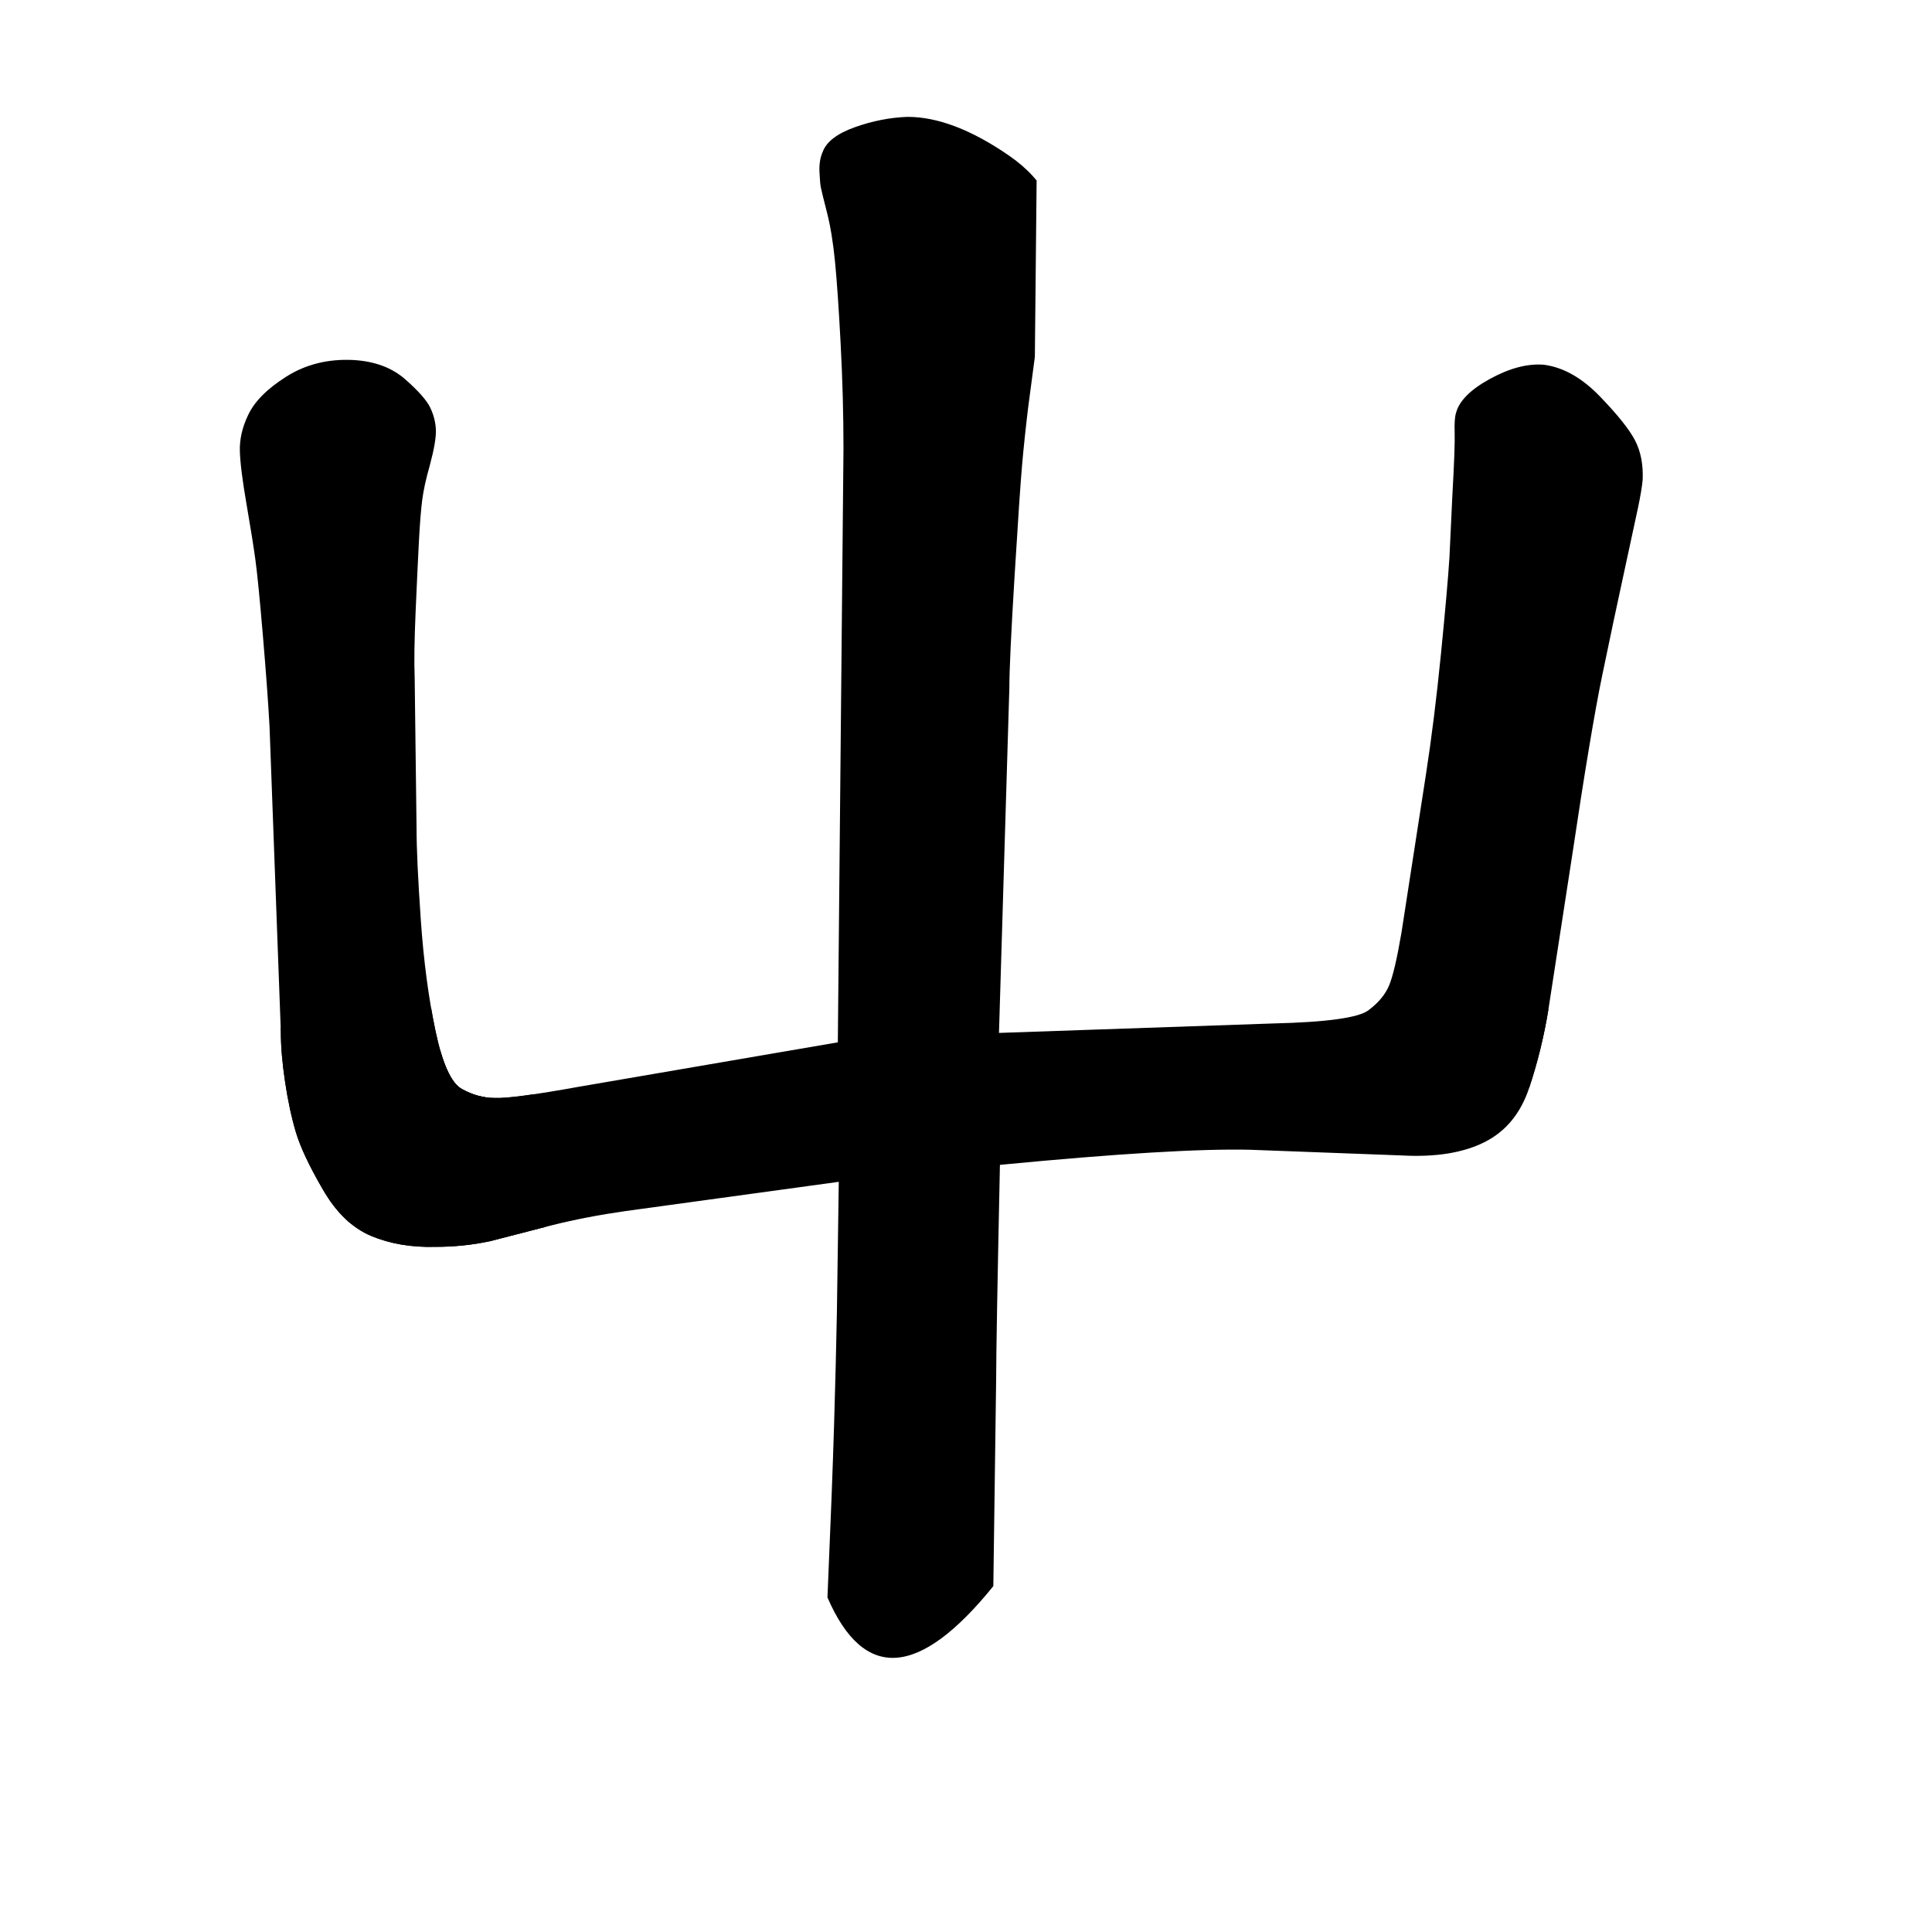
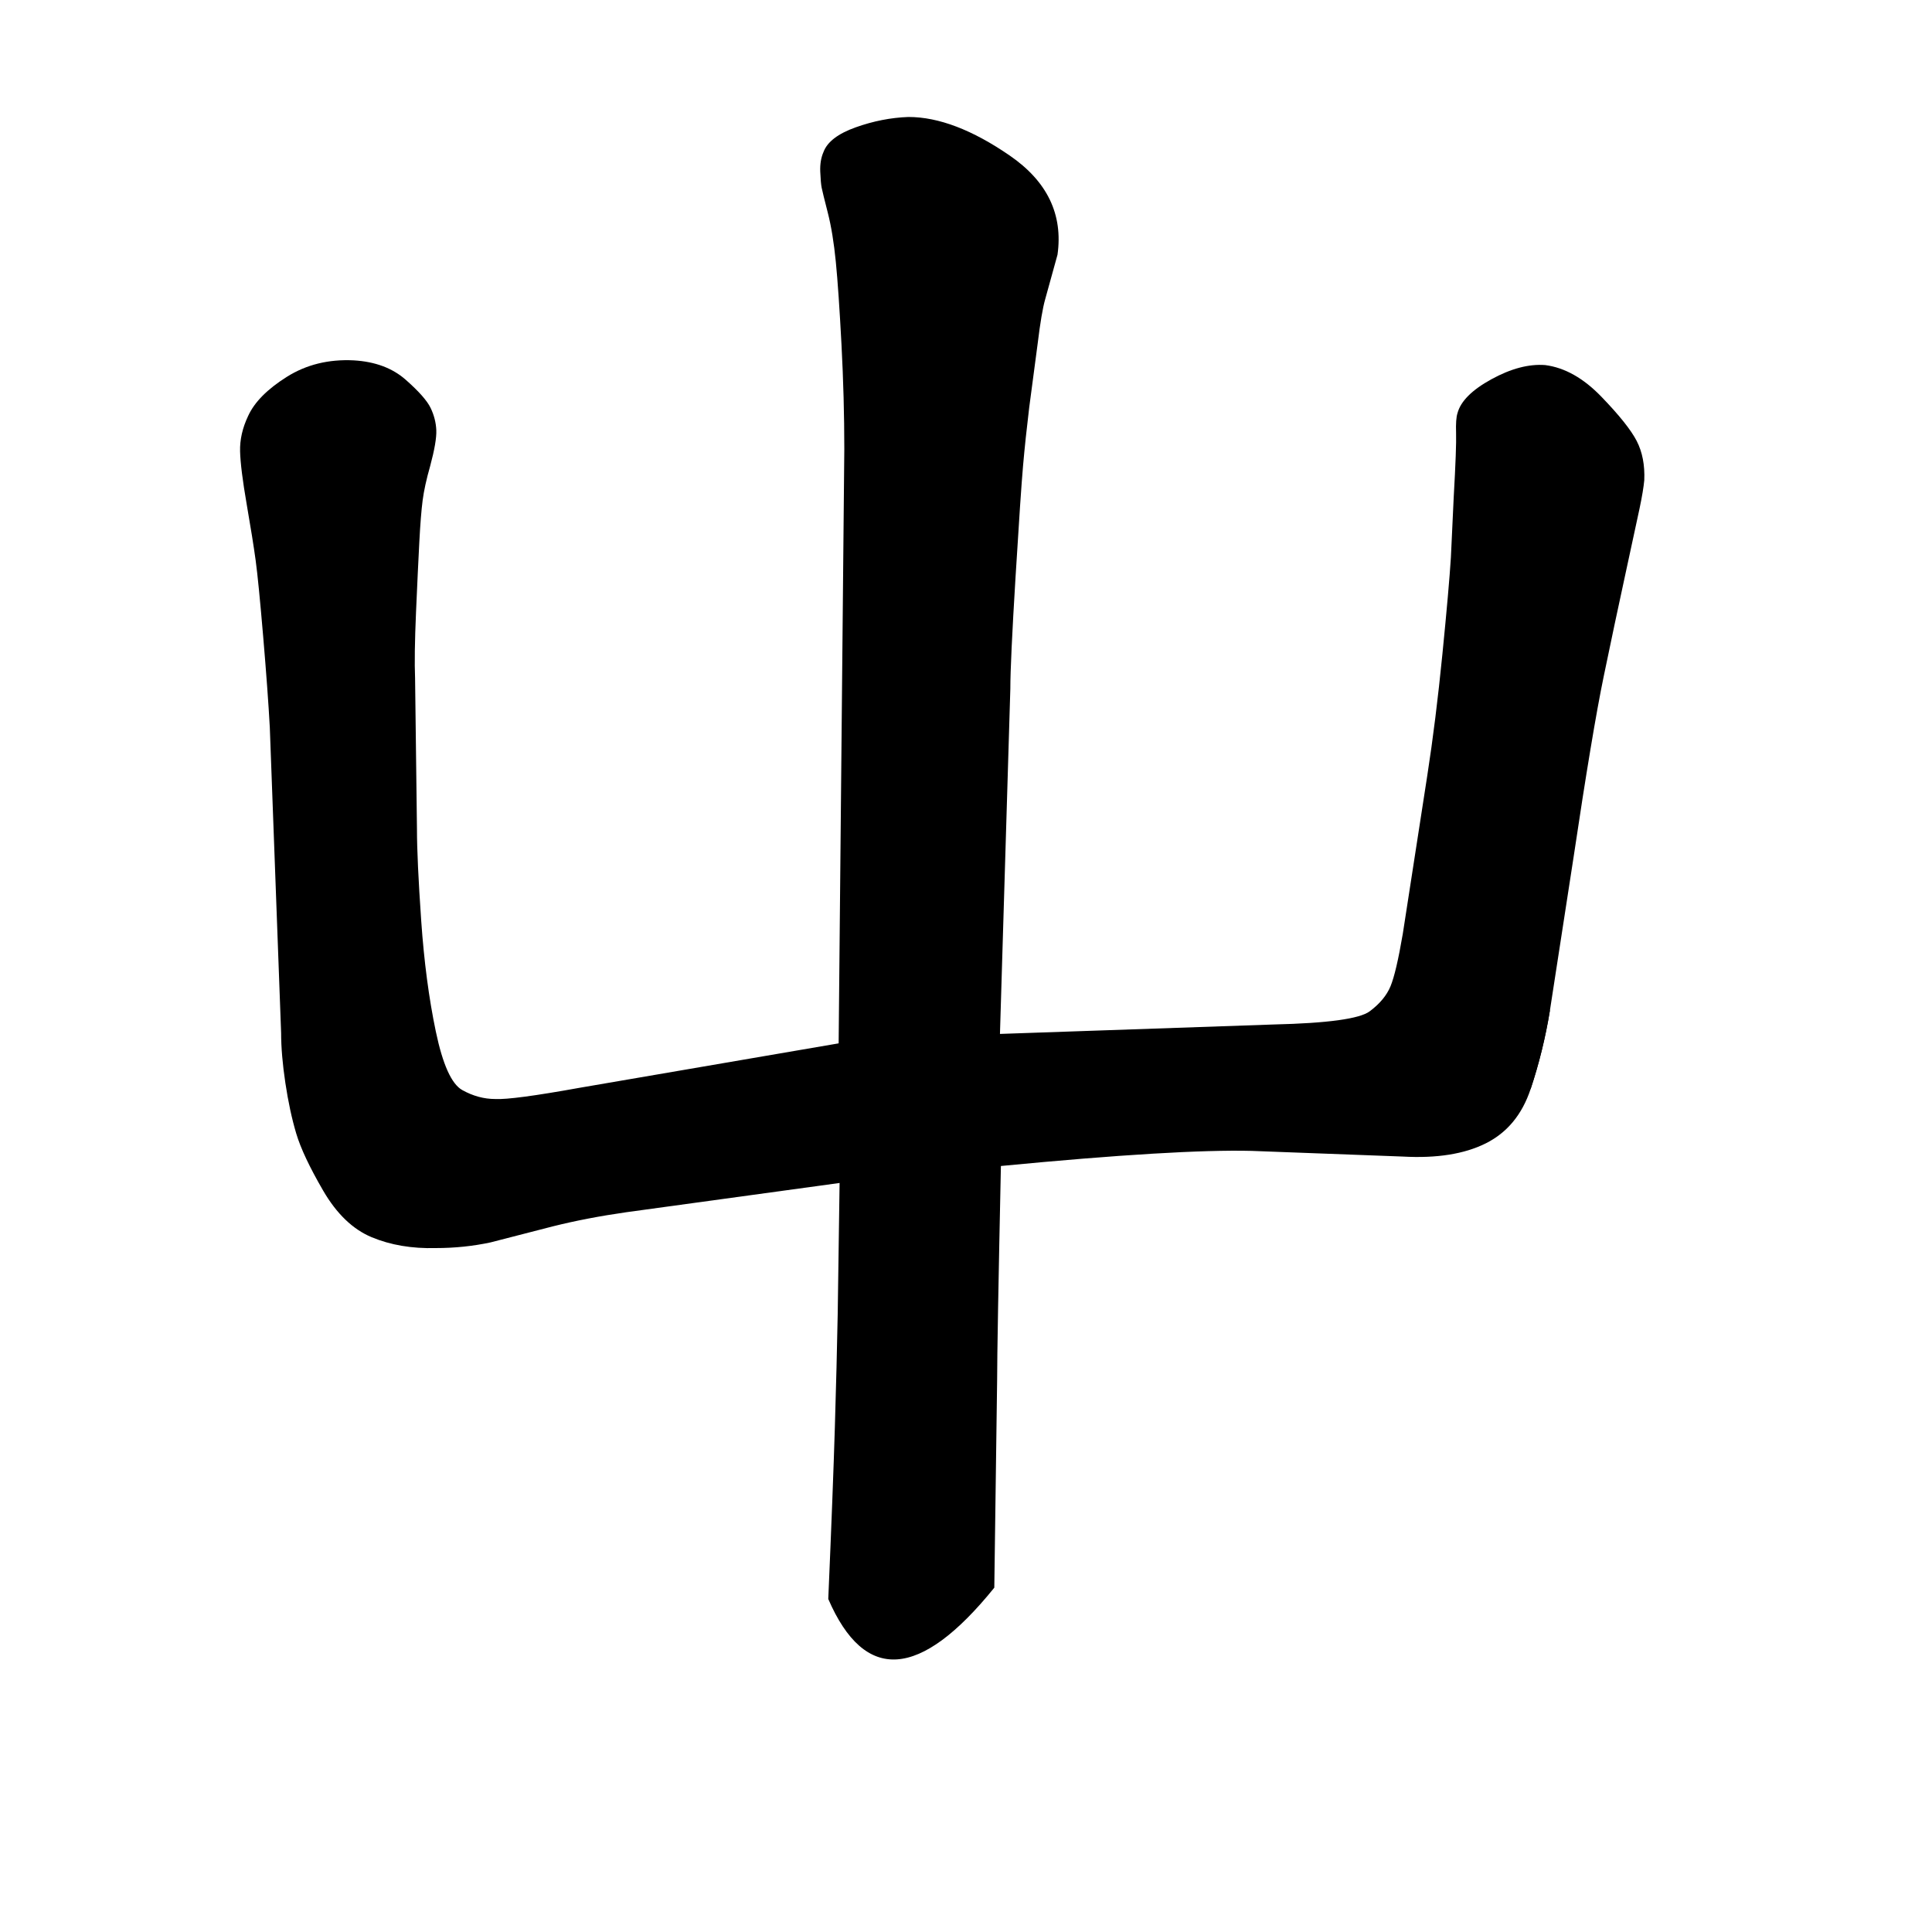
- <svg xmlns="http://www.w3.org/2000/svg" width="2050" height="2050" viewBox="0 0 2050 2050" version="1.1">
+ <svg xmlns="http://www.w3.org/2000/svg" width="2048" height="2048" viewBox="0 0 2048 2048" version="1.1">
  <g x="0" y="0">
-     <g x="0" y="0" clip-path="url(#M+890+1254+L+664+1285+Q+622+1291,+586+1300+L+520+1317+Q+492+1323,+462+1323+Q+424+1324,+394+1311.5+Q+364+1299,+342.5+1262+Q+321+1225,+314+1201.5+Q+307+1178,+302.5+1148+Q+298+1118,+298+1095+L+286+771+Q+284+734,+279+675+Q+274+616,+271+594+Q+268+572,+261.5+534.5+Q+255+497,+254.5+478.5+Q+254+460,+263+441+Q+273+419,+304+399.5+Q+335+380,+375+382+Q+409+384,+430+402.5+Q+451+421,+456.5+432.5+Q+462+444,+462.5+456+Q+463+468,+456+494+Q+450+515,+448+530.5+Q+446+546,+444.5+574.5+Q+443+603,+441+649+Q+439+695,+440+719+L+442+879+Q+442+911,+446.5+976+Q+451+1041,+462+1093.5+Q+473+1146,+490+1155.5+Q+507+1165,+525+1165+Q+543+1166,+615+1153+L+889+1106+L+1060+1096+L+1350+1086+Q+1436+1084,+1452+1072+Q+1582.5+1051.5,+1643+1071+Q+1636+1114,+1622.5+1154.5+Q+1609+1195,+1575+1212+Q+1541+1229,+1487+1226+L+1327+1220+Q+1248+1218,+1061+1236+L+890+1254+Z)">
-       <defs>
-         <clipPath id="M+890+1254+L+664+1285+Q+622+1291,+586+1300+L+520+1317+Q+492+1323,+462+1323+Q+424+1324,+394+1311.5+Q+364+1299,+342.5+1262+Q+321+1225,+314+1201.5+Q+307+1178,+302.5+1148+Q+298+1118,+298+1095+L+286+771+Q+284+734,+279+675+Q+274+616,+271+594+Q+268+572,+261.5+534.5+Q+255+497,+254.5+478.5+Q+254+460,+263+441+Q+273+419,+304+399.5+Q+335+380,+375+382+Q+409+384,+430+402.5+Q+451+421,+456.5+432.5+Q+462+444,+462.5+456+Q+463+468,+456+494+Q+450+515,+448+530.5+Q+446+546,+444.5+574.5+Q+443+603,+441+649+Q+439+695,+440+719+L+442+879+Q+442+911,+446.5+976+Q+451+1041,+462+1093.5+Q+473+1146,+490+1155.5+Q+507+1165,+525+1165+Q+543+1166,+615+1153+L+889+1106+L+1060+1096+L+1350+1086+Q+1436+1084,+1452+1072+Q+1582.5+1051.5,+1643+1071+Q+1636+1114,+1622.5+1154.5+Q+1609+1195,+1575+1212+Q+1541+1229,+1487+1226+L+1327+1220+Q+1248+1218,+1061+1236+L+890+1254+Z">
-           <path d="M 890 1254 L 664 1285 Q 622 1291, 586 1300 L 520 1317 Q 492 1323, 462 1323 Q 424 1324, 394 1311.5 Q 364 1299, 342.5 1262 Q 321 1225, 314 1201.5 Q 307 1178, 302.5 1148 Q 298 1118, 298 1095 L 286 771 Q 284 734, 279 675 Q 274 616, 271 594 Q 268 572, 261.5 534.5 Q 255 497, 254.5 478.5 Q 254 460, 263 441 Q 273 419, 304 399.5 Q 335 380, 375 382 Q 409 384, 430 402.5 Q 451 421, 456.5 432.5 Q 462 444, 462.5 456 Q 463 468, 456 494 Q 450 515, 448 530.5 Q 446 546, 444.5 574.5 Q 443 603, 441 649 Q 439 695, 440 719 L 442 879 Q 442 911, 446.5 976 Q 451 1041, 462 1093.5 Q 473 1146, 490 1155.5 Q 507 1165, 525 1165 Q 543 1166, 615 1153 L 889 1106 L 1060 1096 L 1350 1086 Q 1436 1084, 1452 1072 Q 1582.5 1051.5, 1643 1071 Q 1636 1114, 1622.5 1154.5 Q 1609 1195, 1575 1212 Q 1541 1229, 1487 1226 L 1327 1220 Q 1248 1218, 1061 1236 L 890 1254 Z" fill="#F00" />
-         </clipPath>
-       </defs>
-       <g x="0" y="0">
-         <path d="M340 455 L390 1175" fill="transparent" stroke="black" stroke-width="250" stroke-linecap="round" />
-       </g>
-       <g x="0" y="0">
-         <path d="M390 1175 L470 1240" fill="transparent" stroke="black" stroke-width="250" stroke-linecap="round" />
-       </g>
-       <g x="0" y="0">
-         <path d="M470 1240 L1555 1130" fill="transparent" stroke="black" stroke-width="250" stroke-linecap="round" />
-       </g>
+     <g x="0" y="0">
+       <path d="M 890 1254 L 664 1285 Q 622 1291, 586 1300 L 520 1317 Q 492 1323, 462 1323 Q 424 1324, 394 1311.5 Q 364 1299, 342.5 1262 Q 321 1225, 314 1201.5 Q 307 1178, 302.5 1148 Q 298 1118, 298 1095 L 286 771 Q 284 734, 279 675 Q 274 616, 271 594 Q 268 572, 261.5 534.5 Q 255 497, 254.5 478.5 Q 254 460, 263 441 Q 273 419, 304 399.5 Q 335 380, 375 382 Q 409 384, 430 402.5 Q 451 421, 456.5 432.5 Q 462 444, 462.5 456 Q 463 468, 456 494 Q 450 515, 448 530.5 Q 446 546, 444.5 574.5 Q 443 603, 441 649 Q 439 695, 440 719 L 442 879 Q 442 911, 446.5 976 Q 451 1041, 462 1093.5 Q 473 1146, 490 1155.5 Q 507 1165, 525 1165 Q 543 1166, 615 1153 L 889 1106 L 1060 1096 L 1350 1086 Q 1436 1084, 1452 1072 Q 1582.5 1051.5, 1643 1071 Q 1636 1114, 1622.5 1154.5 Q 1609 1195, 1575 1212 Q 1541 1229, 1487 1226 L 1327 1220 Q 1248 1218, 1061 1236 L 890 1254 Z" fill="black" stroke-width="1" />
    </g>
-     <g x="0" y="0" clip-path="url(#M+1452+1072+Q+1468+1060,+1474+1045.5+Q+1480+1031,+1487+990+L+1513+822+Q+1522+764,+1529+693.5+Q+1536+623,+1538+591+L+1541+527+Q+1544+474,+1543.5+459+Q+1543+444,+1545+438+Q+1550+419,+1581+402+Q+1612+385,+1638+387+Q+1669+391,+1697.5+420.5+Q+1726+450,+1735+467.5+Q+1744+485,+1743+509+Q+1742+520,+1738+539+Q+1734+558,+1723+608.5+Q+1712+659,+1700+717+Q+1688+775,+1668+909+L+1643+1071+Q+1636+1114,+1622.5+1154.5+L+1452+1072+Z)">
-       <defs>
-         <clipPath id="M+1452+1072+Q+1468+1060,+1474+1045.5+Q+1480+1031,+1487+990+L+1513+822+Q+1522+764,+1529+693.5+Q+1536+623,+1538+591+L+1541+527+Q+1544+474,+1543.5+459+Q+1543+444,+1545+438+Q+1550+419,+1581+402+Q+1612+385,+1638+387+Q+1669+391,+1697.5+420.5+Q+1726+450,+1735+467.5+Q+1744+485,+1743+509+Q+1742+520,+1738+539+Q+1734+558,+1723+608.5+Q+1712+659,+1700+717+Q+1688+775,+1668+909+L+1643+1071+Q+1636+1114,+1622.5+1154.5+L+1452+1072+Z">
-           <path d="M 1452 1072 Q 1468 1060, 1474 1045.5 Q 1480 1031, 1487 990 L 1513 822 Q 1522 764, 1529 693.5 Q 1536 623, 1538 591 L 1541 527 Q 1544 474, 1543.5 459 Q 1543 444, 1545 438 Q 1550 419, 1581 402 Q 1612 385, 1638 387 Q 1669 391, 1697.5 420.5 Q 1726 450, 1735 467.5 Q 1744 485, 1743 509 Q 1742 520, 1738 539 Q 1734 558, 1723 608.5 Q 1712 659, 1700 717 Q 1688 775, 1668 909 L 1643 1071 Q 1636 1114, 1622.5 1154.5 L 1452 1072 Z" fill="#F00" />
-         </clipPath>
-       </defs>
-       <g x="0" y="0">
-         <path d="M1645 460 L1555 1055" fill="transparent" stroke="black" stroke-width="250" stroke-linecap="round" />
-       </g>
+     <g x="0" y="0">
+       <path d="M 1452 1072 Q 1468 1060, 1474 1045.5 Q 1480 1031, 1487 990 L 1513 822 Q 1522 764, 1529 693.5 Q 1536 623, 1538 591 L 1541 527 Q 1544 474, 1543.5 459 Q 1543 444, 1545 438 Q 1550 419, 1581 402 Q 1612 385, 1638 387 Q 1669 391, 1697.5 420.5 Q 1726 450, 1735 467.5 Q 1744 485, 1743 509 Q 1742 520, 1738 539 Q 1734 558, 1723 608.5 Q 1712 659, 1700 717 Q 1688 775, 1668 909 L 1643 1071 Q 1636 1114, 1622.5 1154.5 L 1452 1072 Z" fill="black" stroke-width="1" />
    </g>
-     <g x="0" y="0" clip-path="url(#M+878+1695+Q+883+1579,+885+1512.5+Q+887+1446,+888+1393+L+890+1254+L+889+1106+L+895+476+Q+895+422,+892+365+Q+889+308,+886+277.5+Q+883+247,+877.5+225.5+Q+872+204,+871+199+Q+870+194,+869.5+182+Q+869+170,+873+161+Q+879+145,+907+135+Q+935+125,+963+124+Q+1011+124,+1070.5+165+Q+1130+206,+1121+270+L+1108+317+Q+1104+331,+1100+364+L+1091+432+Q+1087+465,+1084.5+493.5+Q+1082+522,+1076.5+612+Q+1071+702,+1071+730+L+1060+1096+L+1061+1236+Q+1057+1425,+1057+1463+L+1054+1683+Q+936+1829,+878+1695+Z)">
-       <defs>
-         <clipPath id="M+878+1695+Q+883+1579,+885+1512.5+Q+887+1446,+888+1393+L+890+1254+L+889+1106+L+895+476+Q+895+422,+892+365+Q+889+308,+886+277.5+Q+883+247,+877.5+225.5+Q+872+204,+871+199+Q+870+194,+869.5+182+Q+869+170,+873+161+Q+879+145,+907+135+Q+935+125,+963+124+Q+1011+124,+1070.5+165+Q+1130+206,+1121+270+L+1108+317+Q+1104+331,+1100+364+L+1091+432+Q+1087+465,+1084.5+493.5+Q+1082+522,+1076.5+612+Q+1071+702,+1071+730+L+1060+1096+L+1061+1236+Q+1057+1425,+1057+1463+L+1054+1683+Q+936+1829,+878+1695+Z">
-           <path d="M 878 1695 Q 883 1579, 885 1512.5 Q 887 1446, 888 1393 L 890 1254 L 889 1106 L 895 476 Q 895 422, 892 365 Q 889 308, 886 277.5 Q 883 247, 877.5 225.5 Q 872 204, 871 199 Q 870 194, 869.5 182 Q 869 170, 873 161 Q 879 145, 907 135 Q 935 125, 963 124 Q 1011 124, 1070.5 165 Q 1130 206, 1121 270 L 1108 317 Q 1104 331, 1100 364 L 1091 432 Q 1087 465, 1084.5 493.5 Q 1082 522, 1076.5 612 Q 1071 702, 1071 730 L 1060 1096 L 1061 1236 Q 1057 1425, 1057 1463 L 1054 1683 Q 936 1829, 878 1695 Z" fill="#F00" />
-         </clipPath>
-       </defs>
-       <g x="0" y="0">
-         <path d="M975 185 L960 1680" fill="transparent" stroke="black" stroke-width="250" stroke-linecap="round" />
-       </g>
+     <g x="0" y="0">
+       <path d="M 878 1695 Q 883 1579, 885 1512.5 Q 887 1446, 888 1393 L 890 1254 L 889 1106 L 895 476 Q 895 422, 892 365 Q 889 308, 886 277.5 Q 883 247, 877.5 225.5 Q 872 204, 871 199 Q 870 194, 869.5 182 Q 869 170, 873 161 Q 879 145, 907 135 Q 935 125, 963 124 Q 1011 124, 1070.5 165 Q 1130 206, 1121 270 L 1108 317 Q 1104 331, 1100 364 L 1091 432 Q 1087 465, 1084.5 493.5 Q 1082 522, 1076.5 612 Q 1071 702, 1071 730 L 1060 1096 L 1061 1236 Q 1057 1425, 1057 1463 L 1054 1683 Q 936 1829, 878 1695 Z" fill="black" stroke-width="1" />
    </g>
  </g>
</svg>
